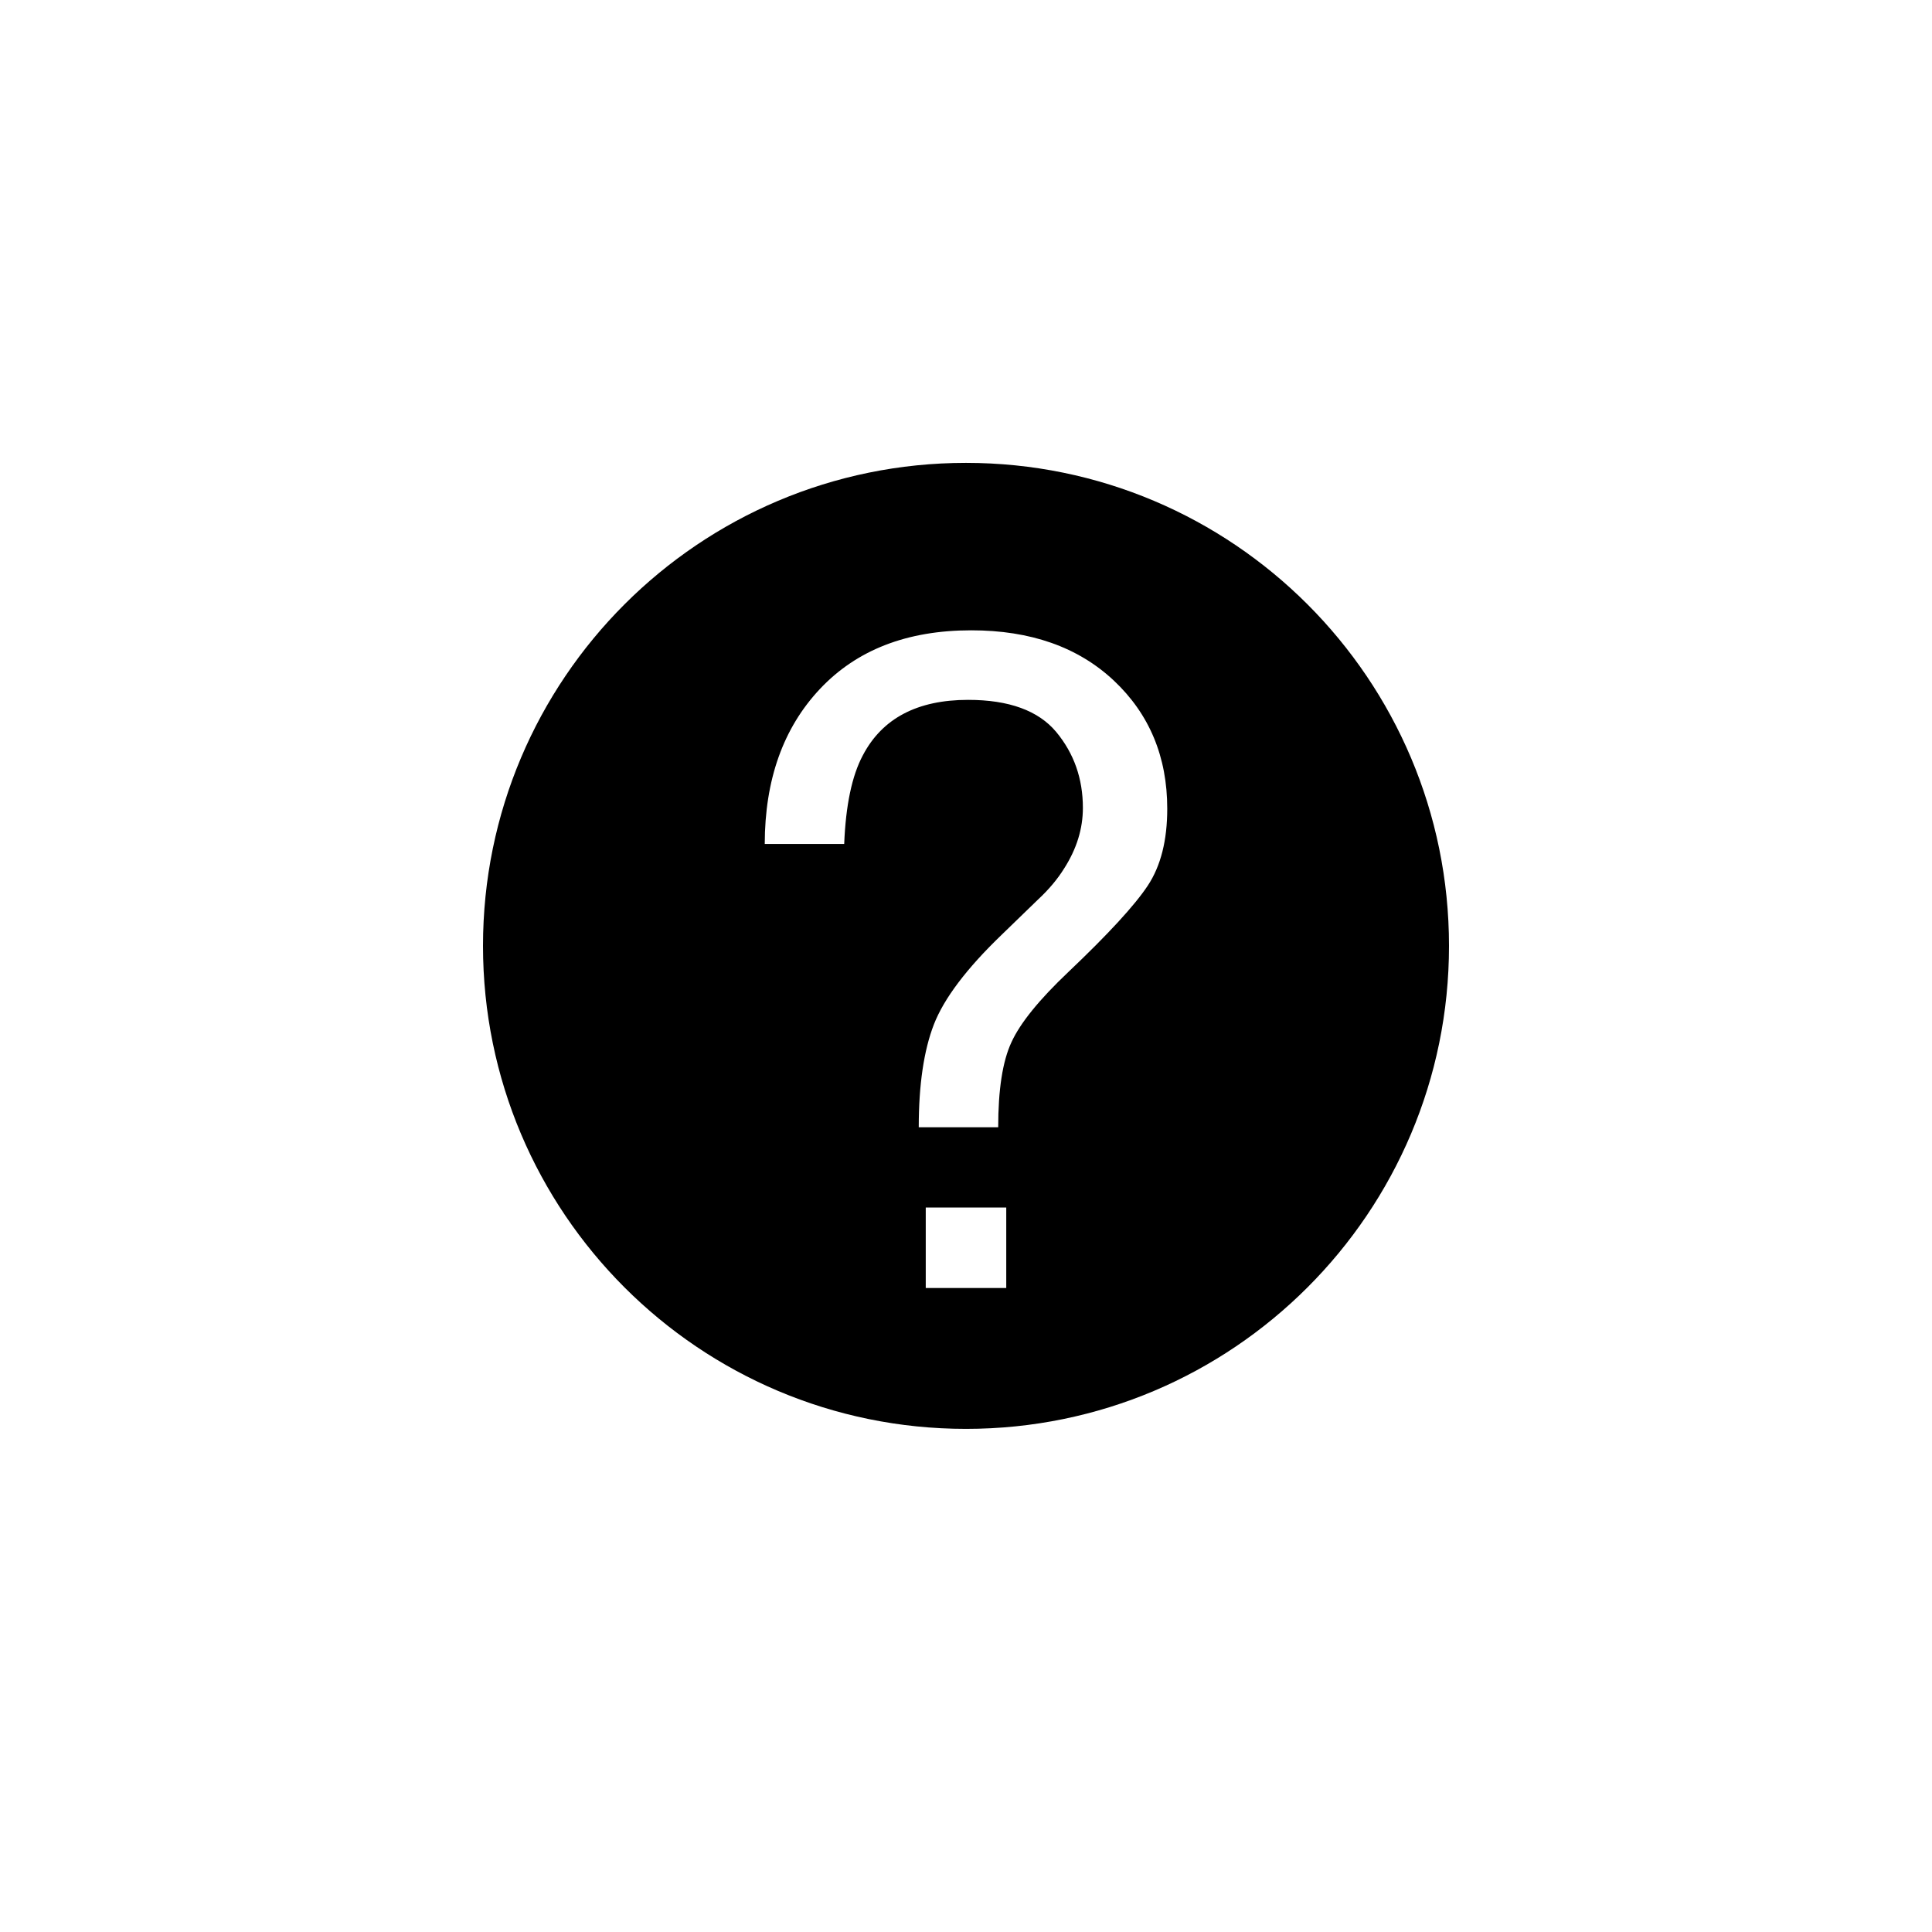
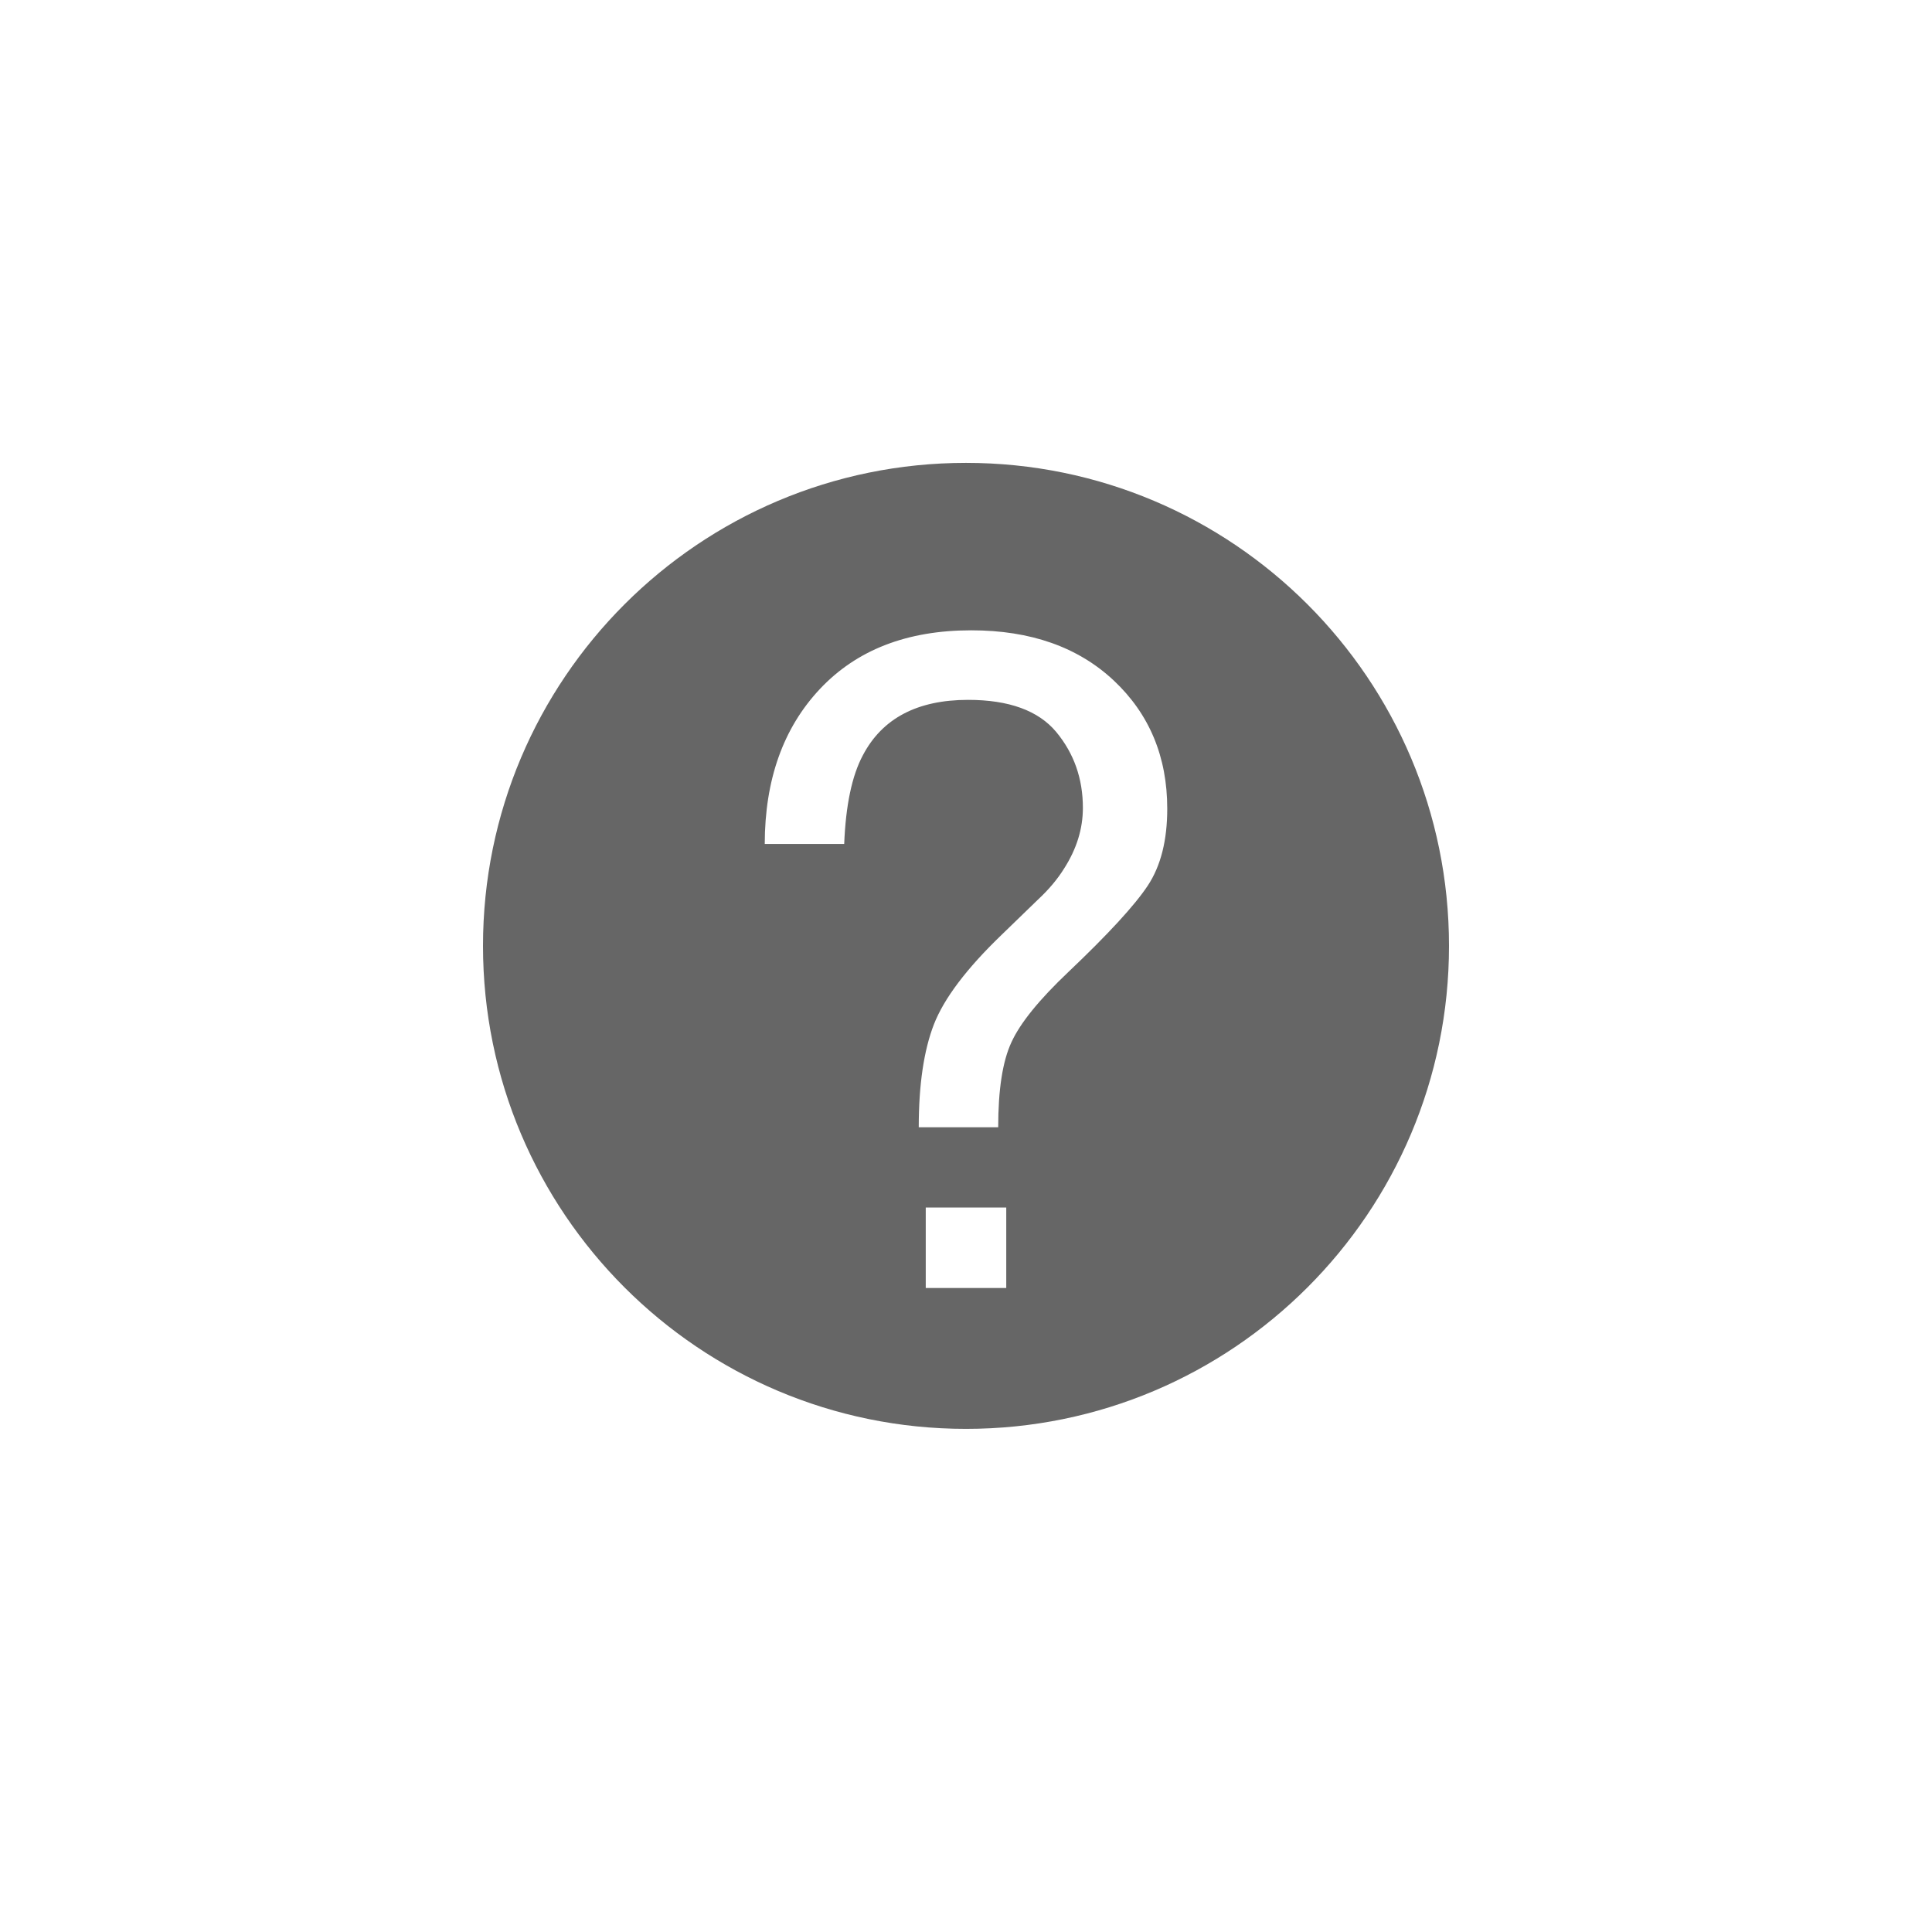
<svg xmlns="http://www.w3.org/2000/svg" width="24px" height="24px" viewBox="0 0 24 24" version="1.1">
  <defs />
  <g id="assets-svg-ready-1px" stroke="none" stroke-width="1" fill="none" fill-rule="evenodd">
-     <g id="help" fill="#000000">
+     <g id="help" fill="#666666">
      <path d="M12,5.75 C8.687,5.75 6,8.437 6,11.75 C6,15.063 8.687,17.75 12,17.75 C15.313,17.75 18,15.063 18,11.75 C18,8.437 15.313,5.75 12,5.75 Z M10.185,8.559 C10.642,8.073 11.268,7.83 12.065,7.83 C12.802,7.83 13.392,8.038 13.835,8.453 C14.278,8.869 14.5,9.401 14.5,10.046 C14.5,10.438 14.42,10.756 14.259,11 C14.099,11.243 13.769,11.602 13.271,12.075 C12.909,12.418 12.673,12.709 12.564,12.948 C12.454,13.185 12.4,13.538 12.4,14.003 L11.413,14.003 C11.413,13.475 11.476,13.05 11.601,12.726 C11.727,12.403 12.006,12.033 12.44,11.615 L12.892,11.177 C13.028,11.051 13.138,10.92 13.222,10.784 C13.375,10.543 13.452,10.294 13.452,10.036 C13.452,9.673 13.342,9.36 13.121,9.093 C12.9,8.828 12.535,8.694 12.026,8.694 C11.396,8.694 10.96,8.923 10.719,9.382 C10.583,9.636 10.506,10.004 10.487,10.484 L9.5,10.484 C9.501,9.687 9.729,9.044 10.185,8.559 Z M11.5,15 L12.5,15 L12.5,16 L11.5,16 L11.5,15 Z" id="Combined-Shape" />
    </g>
  </g>
</svg>
